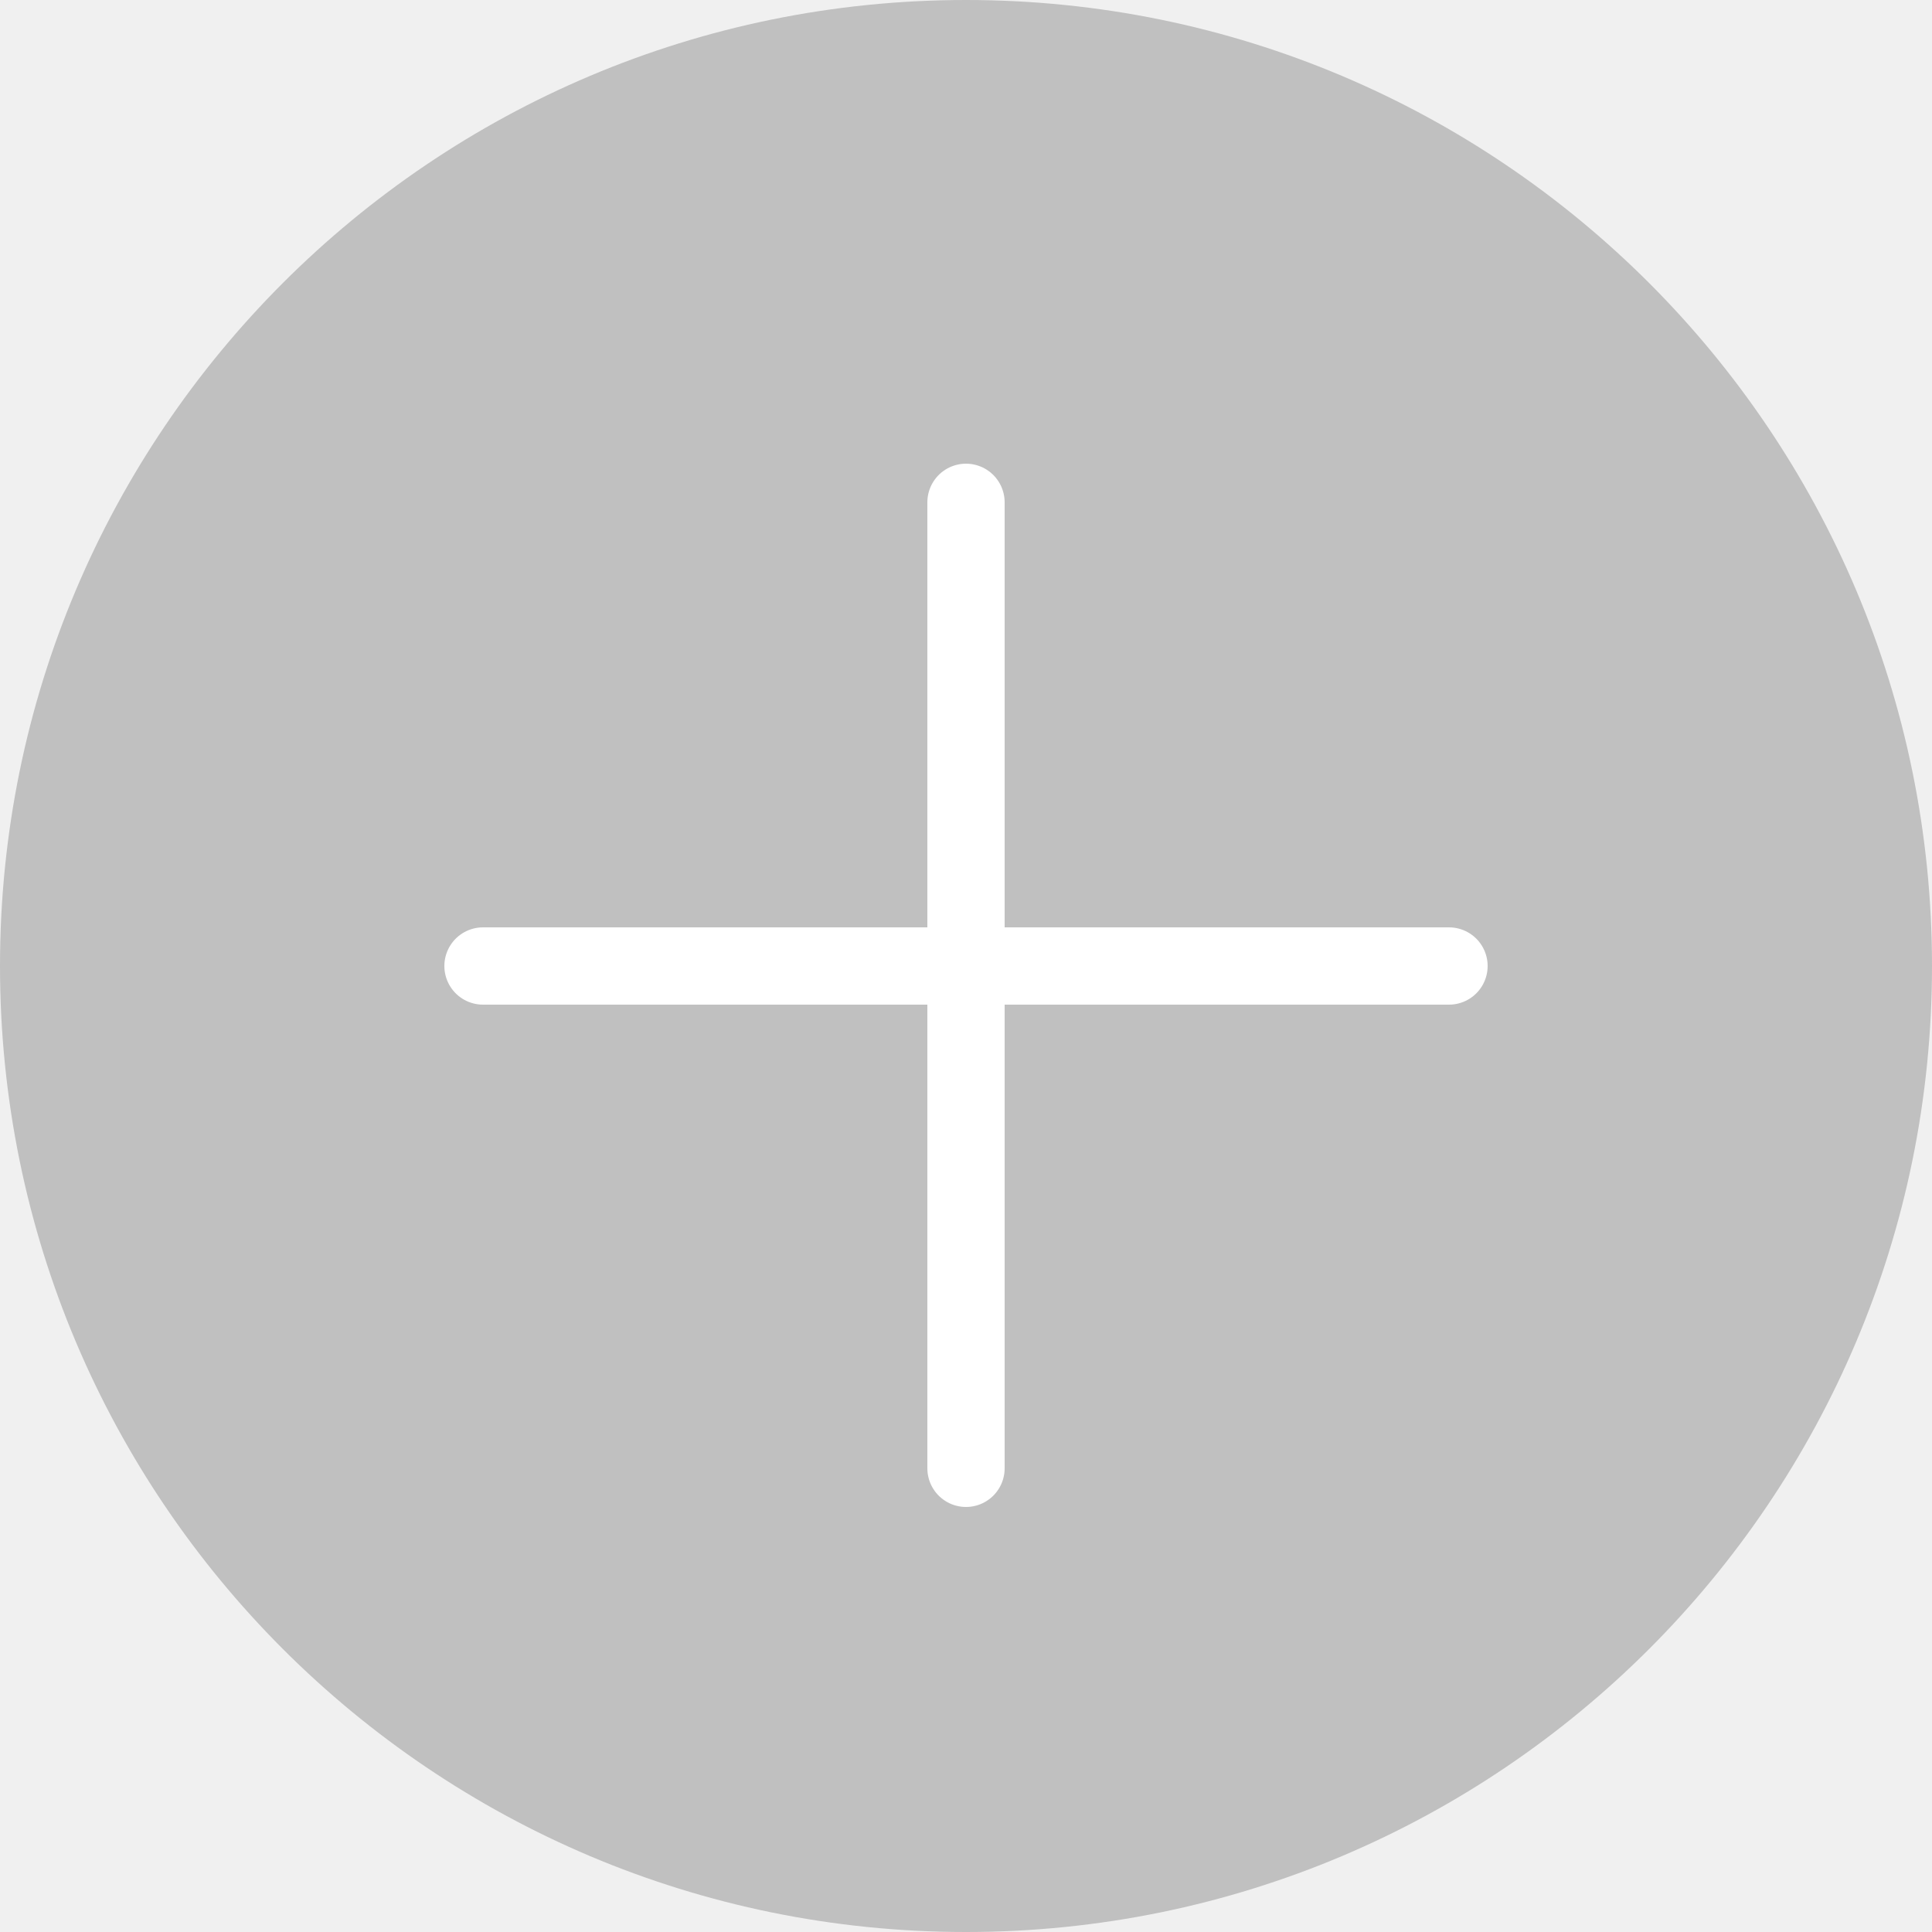
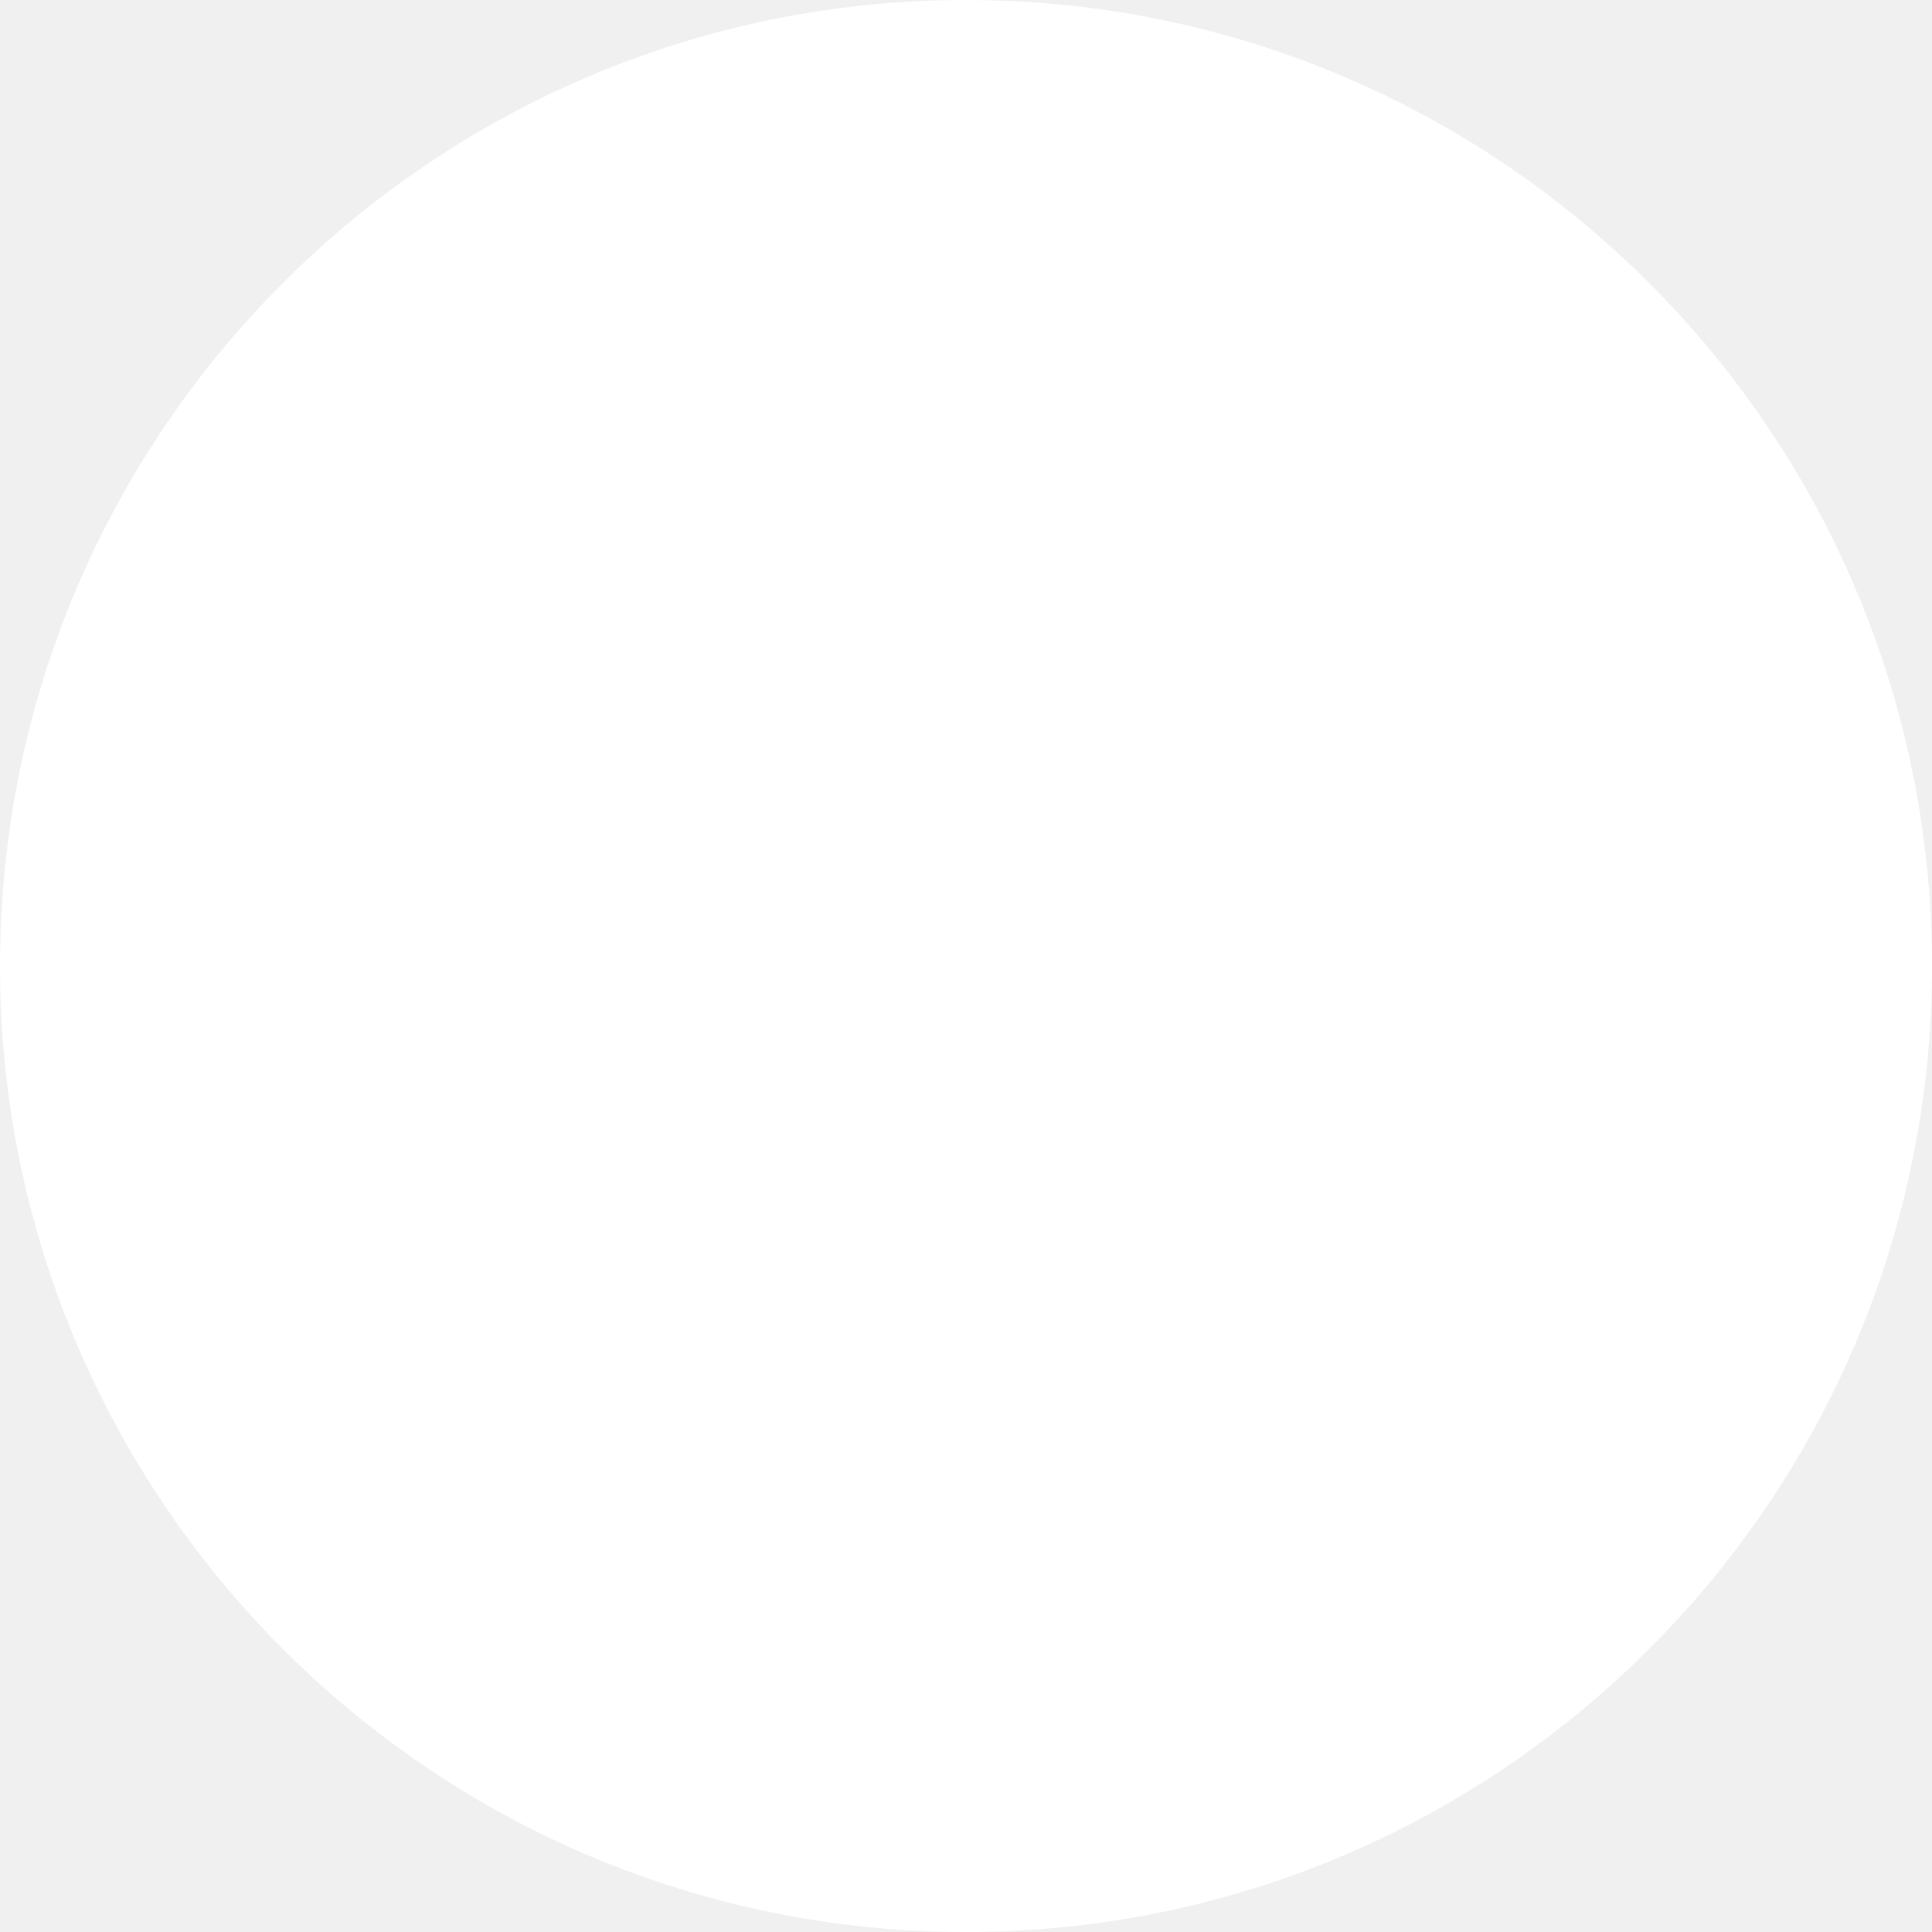
<svg xmlns="http://www.w3.org/2000/svg" version="1.1" id="Capa_1" x="0px" y="0px" viewBox="0 0 50 50" style="enable-background:new 0 0 50 50;" xml:space="preserve">
  <defs id="defs41" />
-   <circle style="fill:#c0c0c0;fill-opacity:1" cx="25" cy="25" id="circle2" r="25" />
+   <circle style="fill:#ffffff;fill-opacity:1" cx="25" cy="25" id="circle2" r="25" />
  <line style="fill:none;stroke:#FFFFFF;stroke-width:2;stroke-linecap:round;stroke-linejoin:round;stroke-miterlimit:10;" x1="25" y1="13" x2="25" y2="38" id="line4" />
  <line style="fill:none;stroke:#FFFFFF;stroke-width:2;stroke-linecap:round;stroke-linejoin:round;stroke-miterlimit:10;" x1="37.5" y1="25" x2="12.5" y2="25" id="line6" />
  <g id="g8">
</g>
  <g id="g10">
</g>
  <g id="g12">
</g>
  <g id="g14">
</g>
  <g id="g16">
</g>
  <g id="g18">
</g>
  <g id="g20">
</g>
  <g id="g22">
</g>
  <g id="g24">
</g>
  <g id="g26">
</g>
  <g id="g28">
</g>
  <g id="g30">
</g>
  <g id="g32">
</g>
  <g id="g34">
</g>
  <g id="g36">
</g>
</svg>
